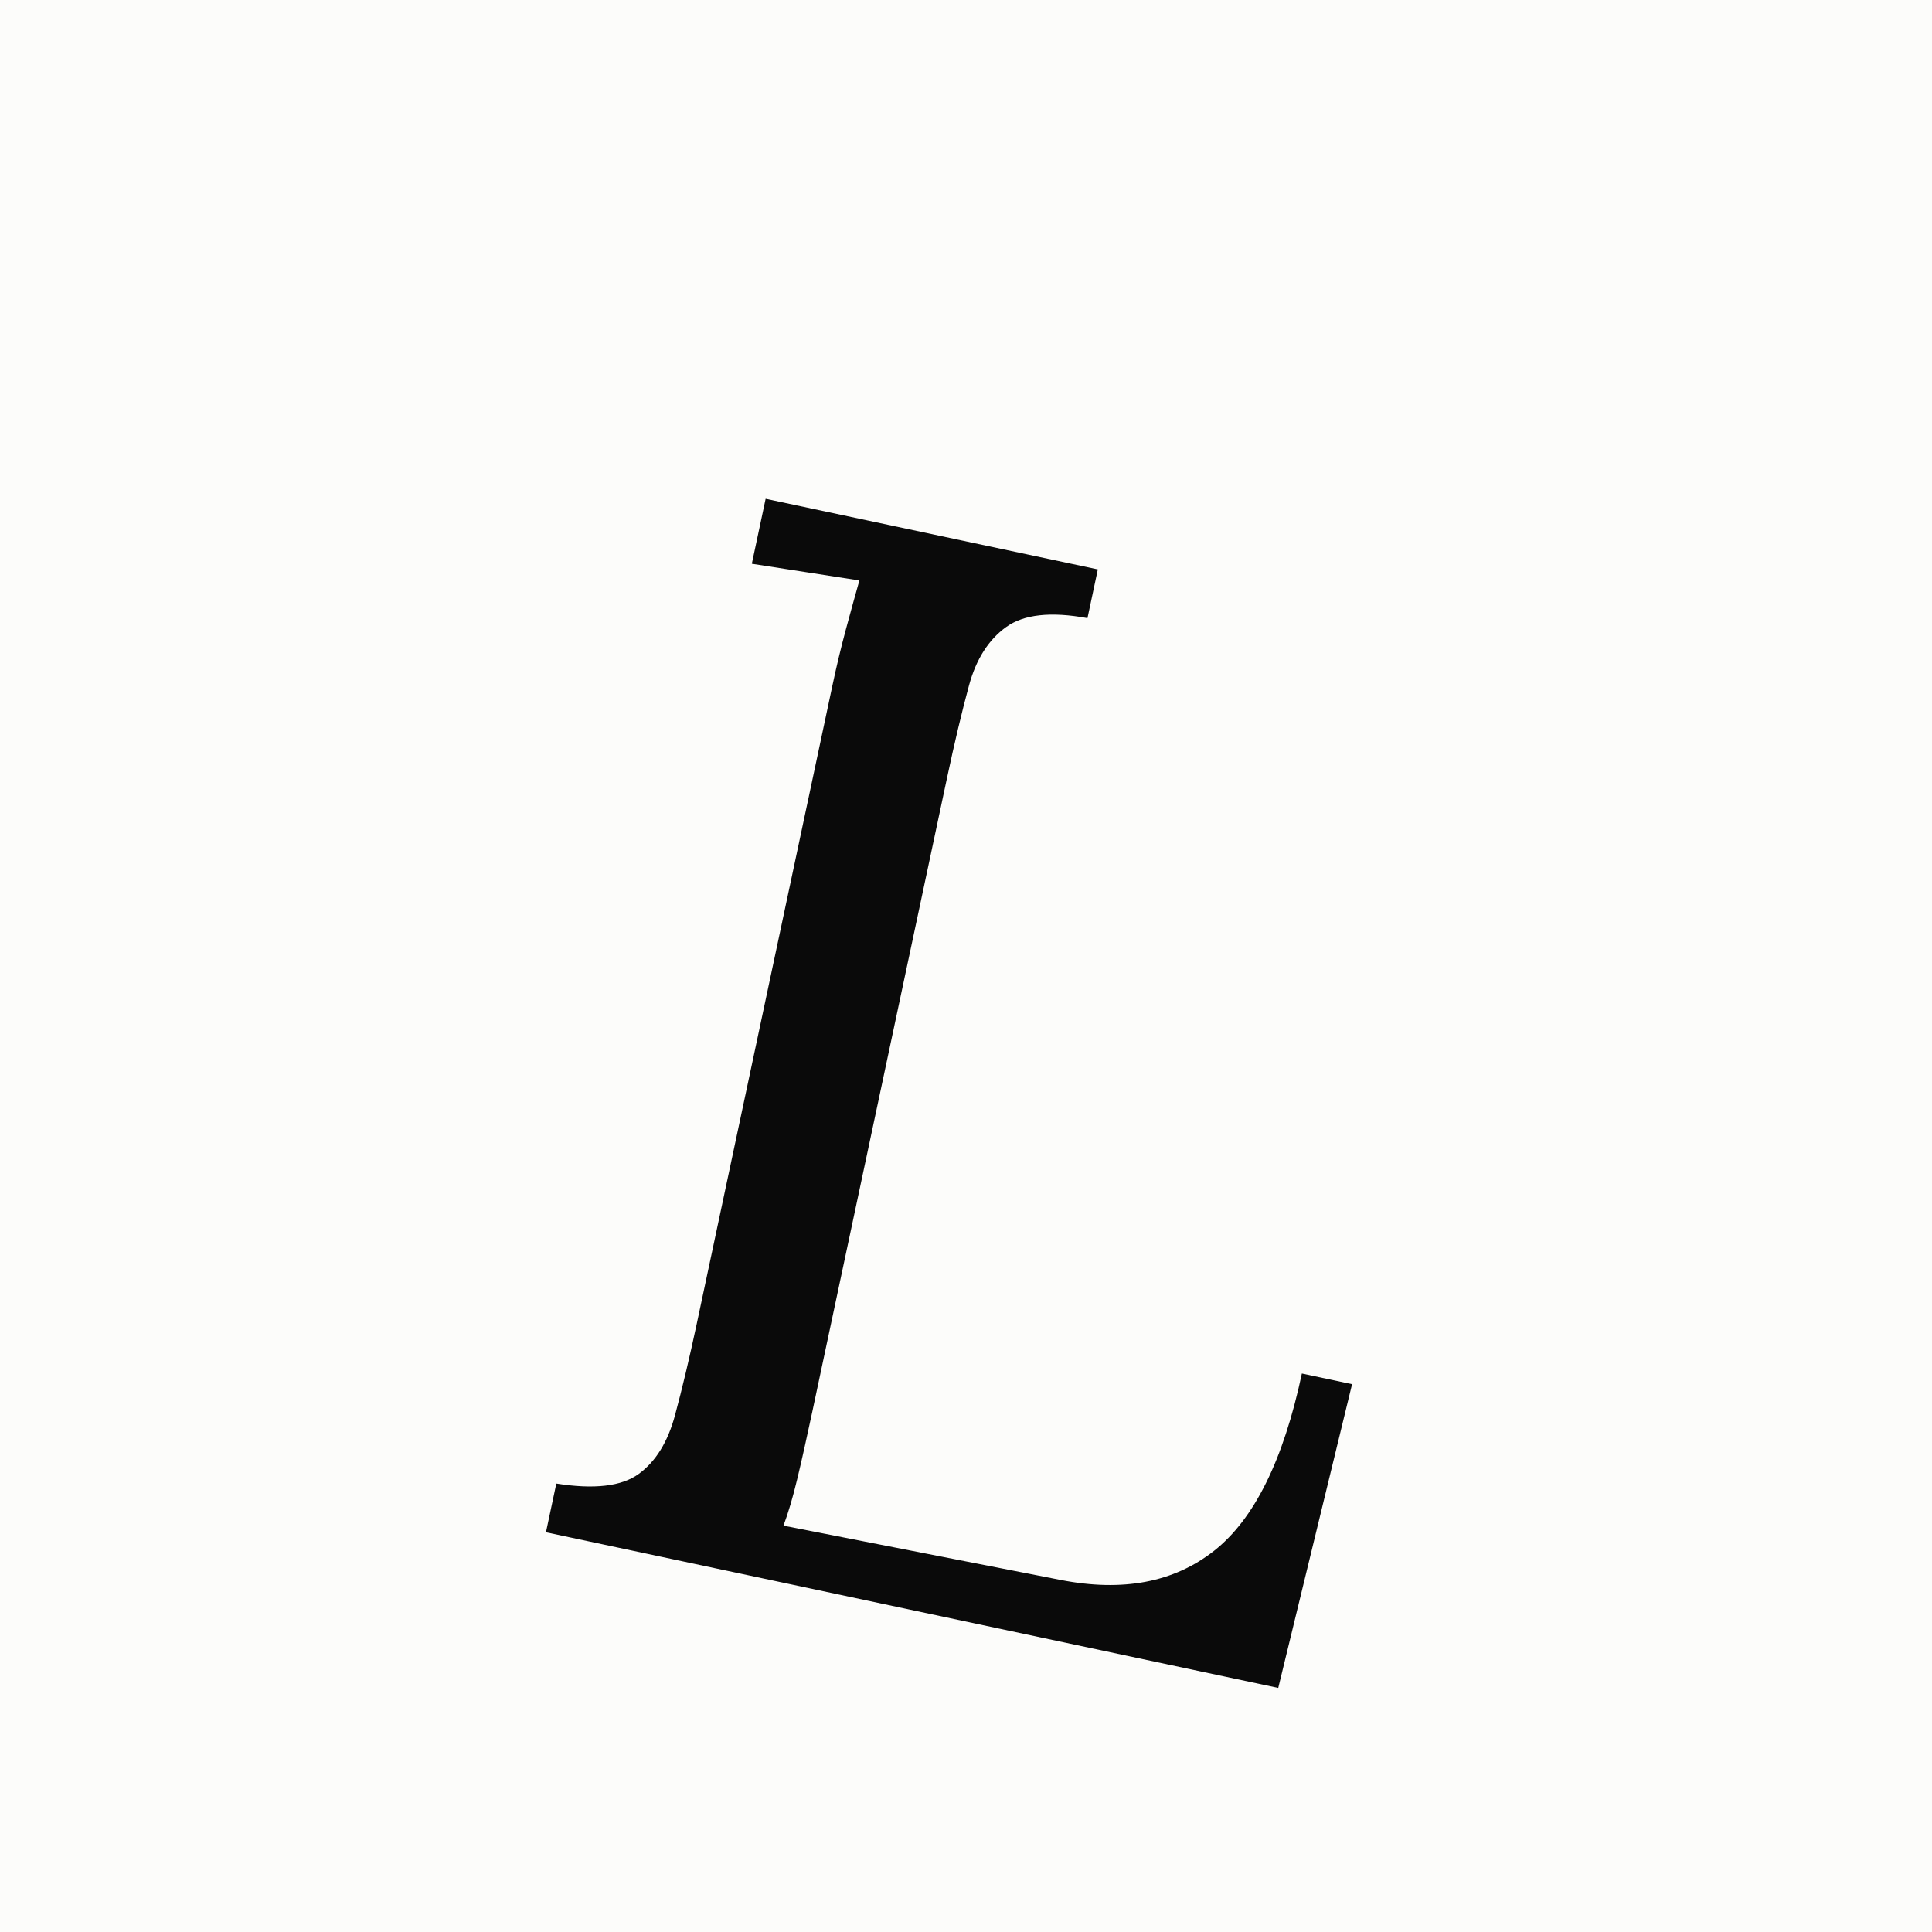
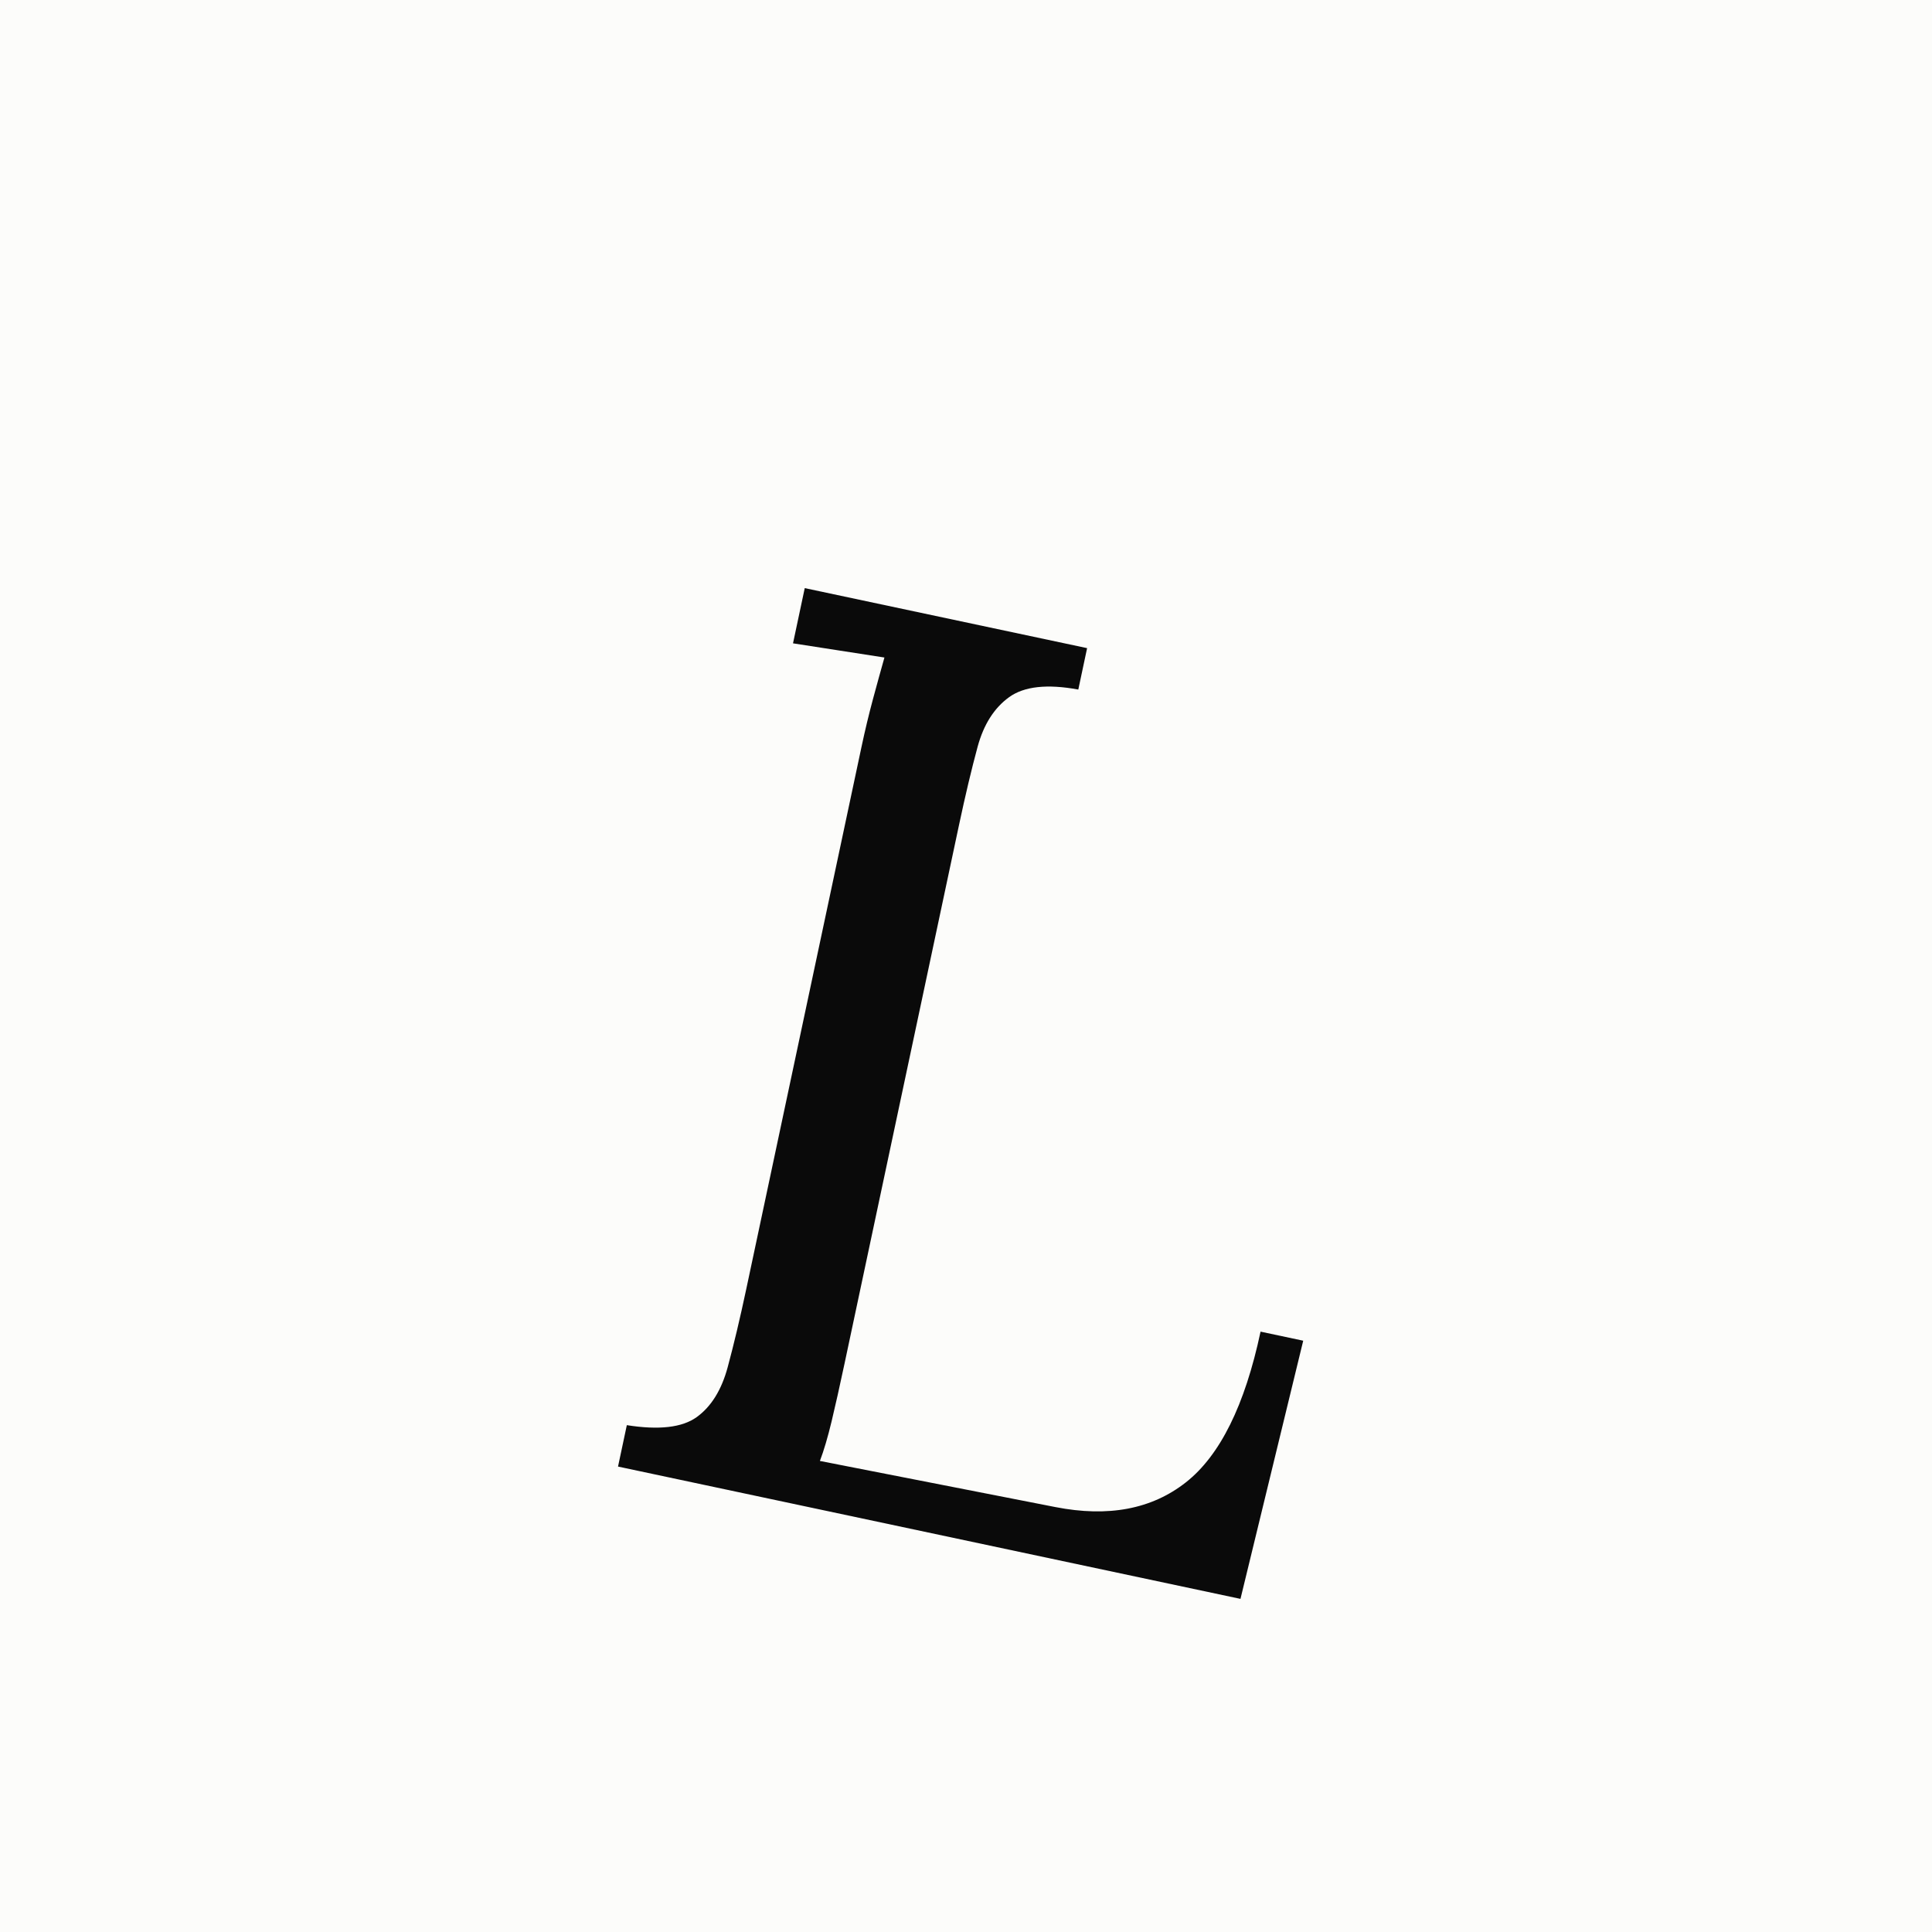
<svg xmlns="http://www.w3.org/2000/svg" viewBox="0 0 512 512">
  <rect width="512" height="512" fill="#fcfcfa" />
-   <path transform="translate(272 290) rotate(12) scale(0.4) translate(-306 350)" fill="#0a0a0a" d="M551 0L55 0L55-33Q93-35 107-50.5Q121-66 122.5-93.5Q124-121 124-156L124-588Q124-608 125-626.5Q126-645 127-660Q109-659 91-658Q73-657 55-656L55-700L280-700L280-667Q243-666 228.5-650Q214-634 212.5-607Q211-580 211-544L211-115Q211-88 210.5-69Q210-50 208-37L395-40Q458-41 490.5-80Q523-119 523-207L557-207Z" />
+   <path transform="translate(272 290) rotate(12) scale(0.34) translate(-306 350)" fill="#0a0a0a" d="M551 0L55 0L55-33Q93-35 107-50.5Q121-66 122.5-93.5Q124-121 124-156L124-588Q124-608 125-626.5Q126-645 127-660Q109-659 91-658Q73-657 55-656L55-700L280-700L280-667Q243-666 228.5-650Q214-634 212.5-607Q211-580 211-544L211-115Q211-88 210.5-69Q210-50 208-37L395-40Q458-41 490.5-80Q523-119 523-207L557-207Z" />
</svg>
